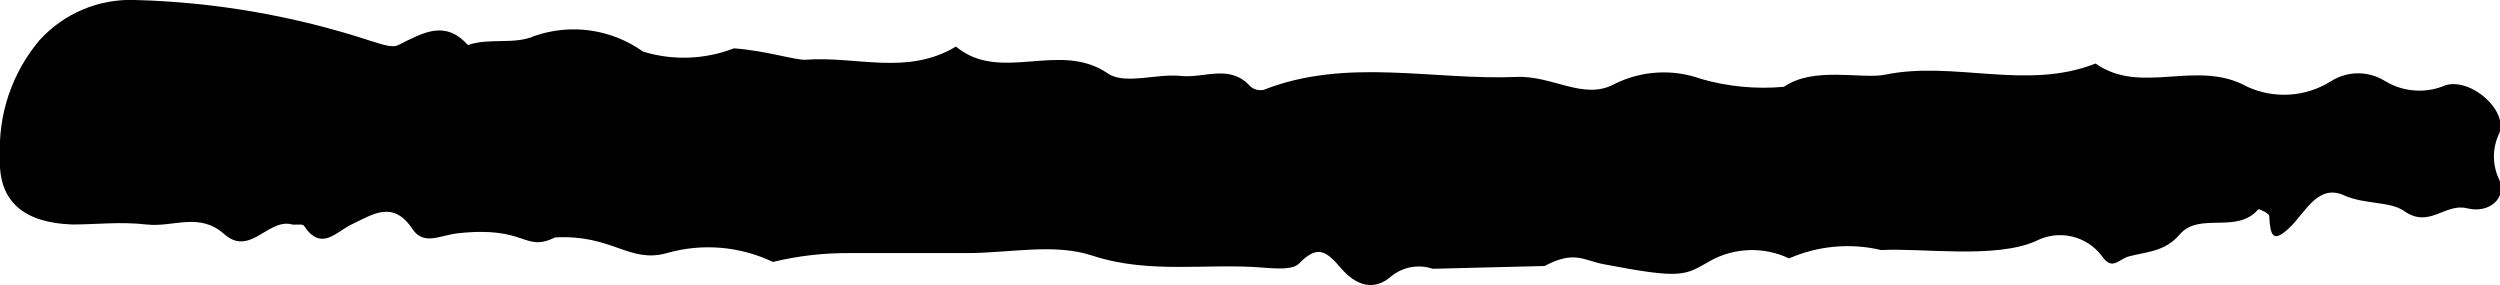
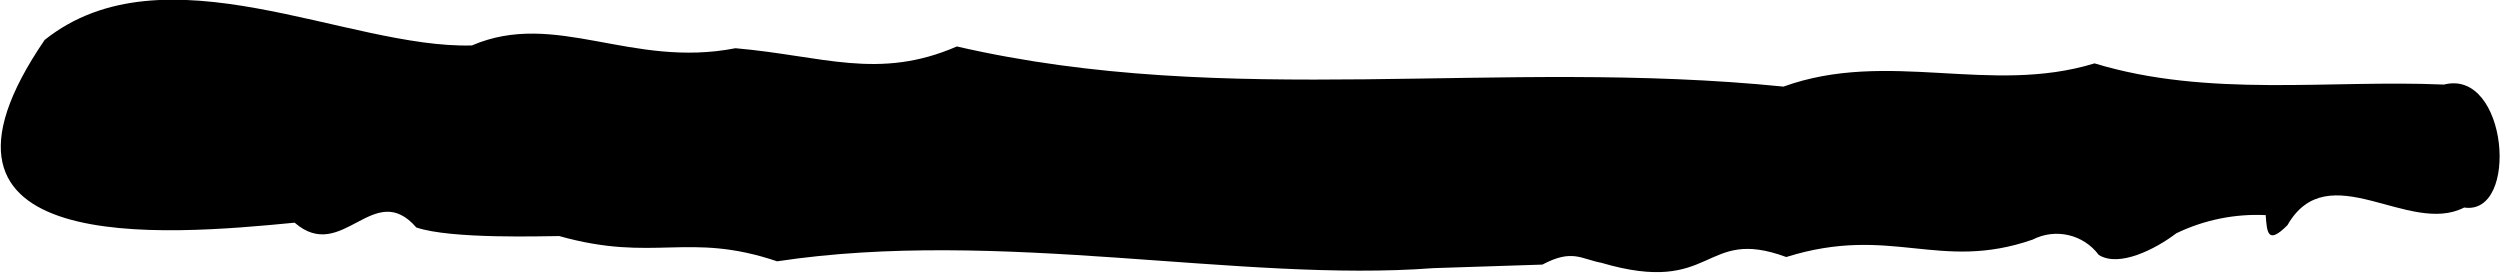
- <svg xmlns="http://www.w3.org/2000/svg" viewBox="0 0 98.78 11.26">
+ <svg xmlns="http://www.w3.org/2000/svg" viewBox="0 0 99.02 10.78">
  <g id="Layer_2" data-name="Layer 2">
    <g id="Layer_1-2" data-name="Layer 1">
-       <path d="M56.61,10.62a1.72,1.72,0,0,0-1.63.29c-.69.61-1.4.38-2-.32s-.93-.91-1.65-.18c-.25.26-.9.2-1.36.17-2.26-.2-4.52.27-6.81-.48-1.5-.5-3.28-.1-4.94-.1s-3.12,0-4.68,0a12.42,12.42,0,0,0-3,.35A5.94,5.94,0,0,0,26.35,10c-1.49.42-2.15-.74-4.41-.62-1.27.61-1.1-.47-3.87-.16-.73.09-1.33.49-1.78-.18-.76-1.14-1.56-.57-2.38-.18-.63.29-1.21,1.1-1.9.06-.07-.1-.36,0-.55-.07-.91-.15-1.61,1.28-2.6.4s-2-.26-3.07-.38-1.95,0-2.93,0C1,8.81-.09,8,0,6.21A6.66,6.66,0,0,1,1.56,1.59,4.85,4.85,0,0,1,5.34,0a32.62,32.62,0,0,1,9.32,1.62c.38.11.82.29,1.08.16,1-.5,1.84-1,2.75,0,.86-.3,1.83,0,2.63-.36a4.72,4.72,0,0,1,4.29.62A5.5,5.5,0,0,0,29,1.91c1.27.09,2.44.48,2.84.45,2-.15,4,.64,5.93-.52,1.77,1.47,4.09-.25,6,1.06.67.46,1.92,0,2.88.1s1.95-.49,2.76.42a.61.61,0,0,0,.52.13c3.28-1.29,6.68-.37,10-.51,1.42-.06,2.65.94,3.86.28a4.36,4.36,0,0,1,3.43-.2,8.94,8.94,0,0,0,3.27.31c1.17-.82,3.07-.29,4-.48,2.71-.56,5.59.64,8.31-.44,1.81,1.28,4-.2,6,.92a3.48,3.48,0,0,0,3.3-.22,2,2,0,0,1,2.15,0,2.62,2.62,0,0,0,2.4.15c1-.27,2.45,1,2.1,1.91a2.1,2.1,0,0,0,0,1.83c.31.72-.39,1.35-1.27,1.13s-1.49.82-2.5.1c-.55-.38-1.56-.25-2.36-.61-1-.46-1.51.62-2.09,1.21-.78.78-.82.3-.87-.4,0-.1-.41-.29-.43-.26-.85,1-2.33.08-3.11,1-.59.68-1.28.67-2,.86-.41.11-.66.58-1.06,0a2.07,2.07,0,0,0-2.61-.61c-1.59.72-4.53.27-6.12.36a5.77,5.77,0,0,0-3.64.33,3.41,3.41,0,0,0-3.12.1c-1,.57-1.08.73-4.2.13-.81-.15-1.15-.56-2.34.07Z" />
+       <path d="M56.78,10.62c-7.66.58-17.19-1.6-26-.27-3.53-1.19-4.86.06-8.63-1-.58,0-4.28.13-5.66-.34-1.69-1.95-2.93,1.45-4.82-.19-5.14.5-15.82,1.42-9.9-7.24,4.74-3.77,12,.36,16.92.22C22,.38,25,2.72,29.13,1.91c3.46.3,5.66,1.28,8.77-.07,10.81,2.49,21.41.45,32.74,1.59,4.13-1.49,8.19.35,12.32-.92,4.51,1.37,9.3.64,13.84.84,2.53-.65,3,5.2.8,4.87-2.19,1.13-5.39-2.11-7,.7-.78.78-.81.3-.86-.4a7.34,7.34,0,0,0-3.54.72c-.83.63-2.26,1.36-3.07.86a2.08,2.08,0,0,0-2.62-.61c-3.71,1.29-5.6-.61-9.76.69-3.33-1.23-2.8,1.56-7.32.23-.81-.15-1.15-.56-2.34.07Z" />
    </g>
  </g>
</svg>
